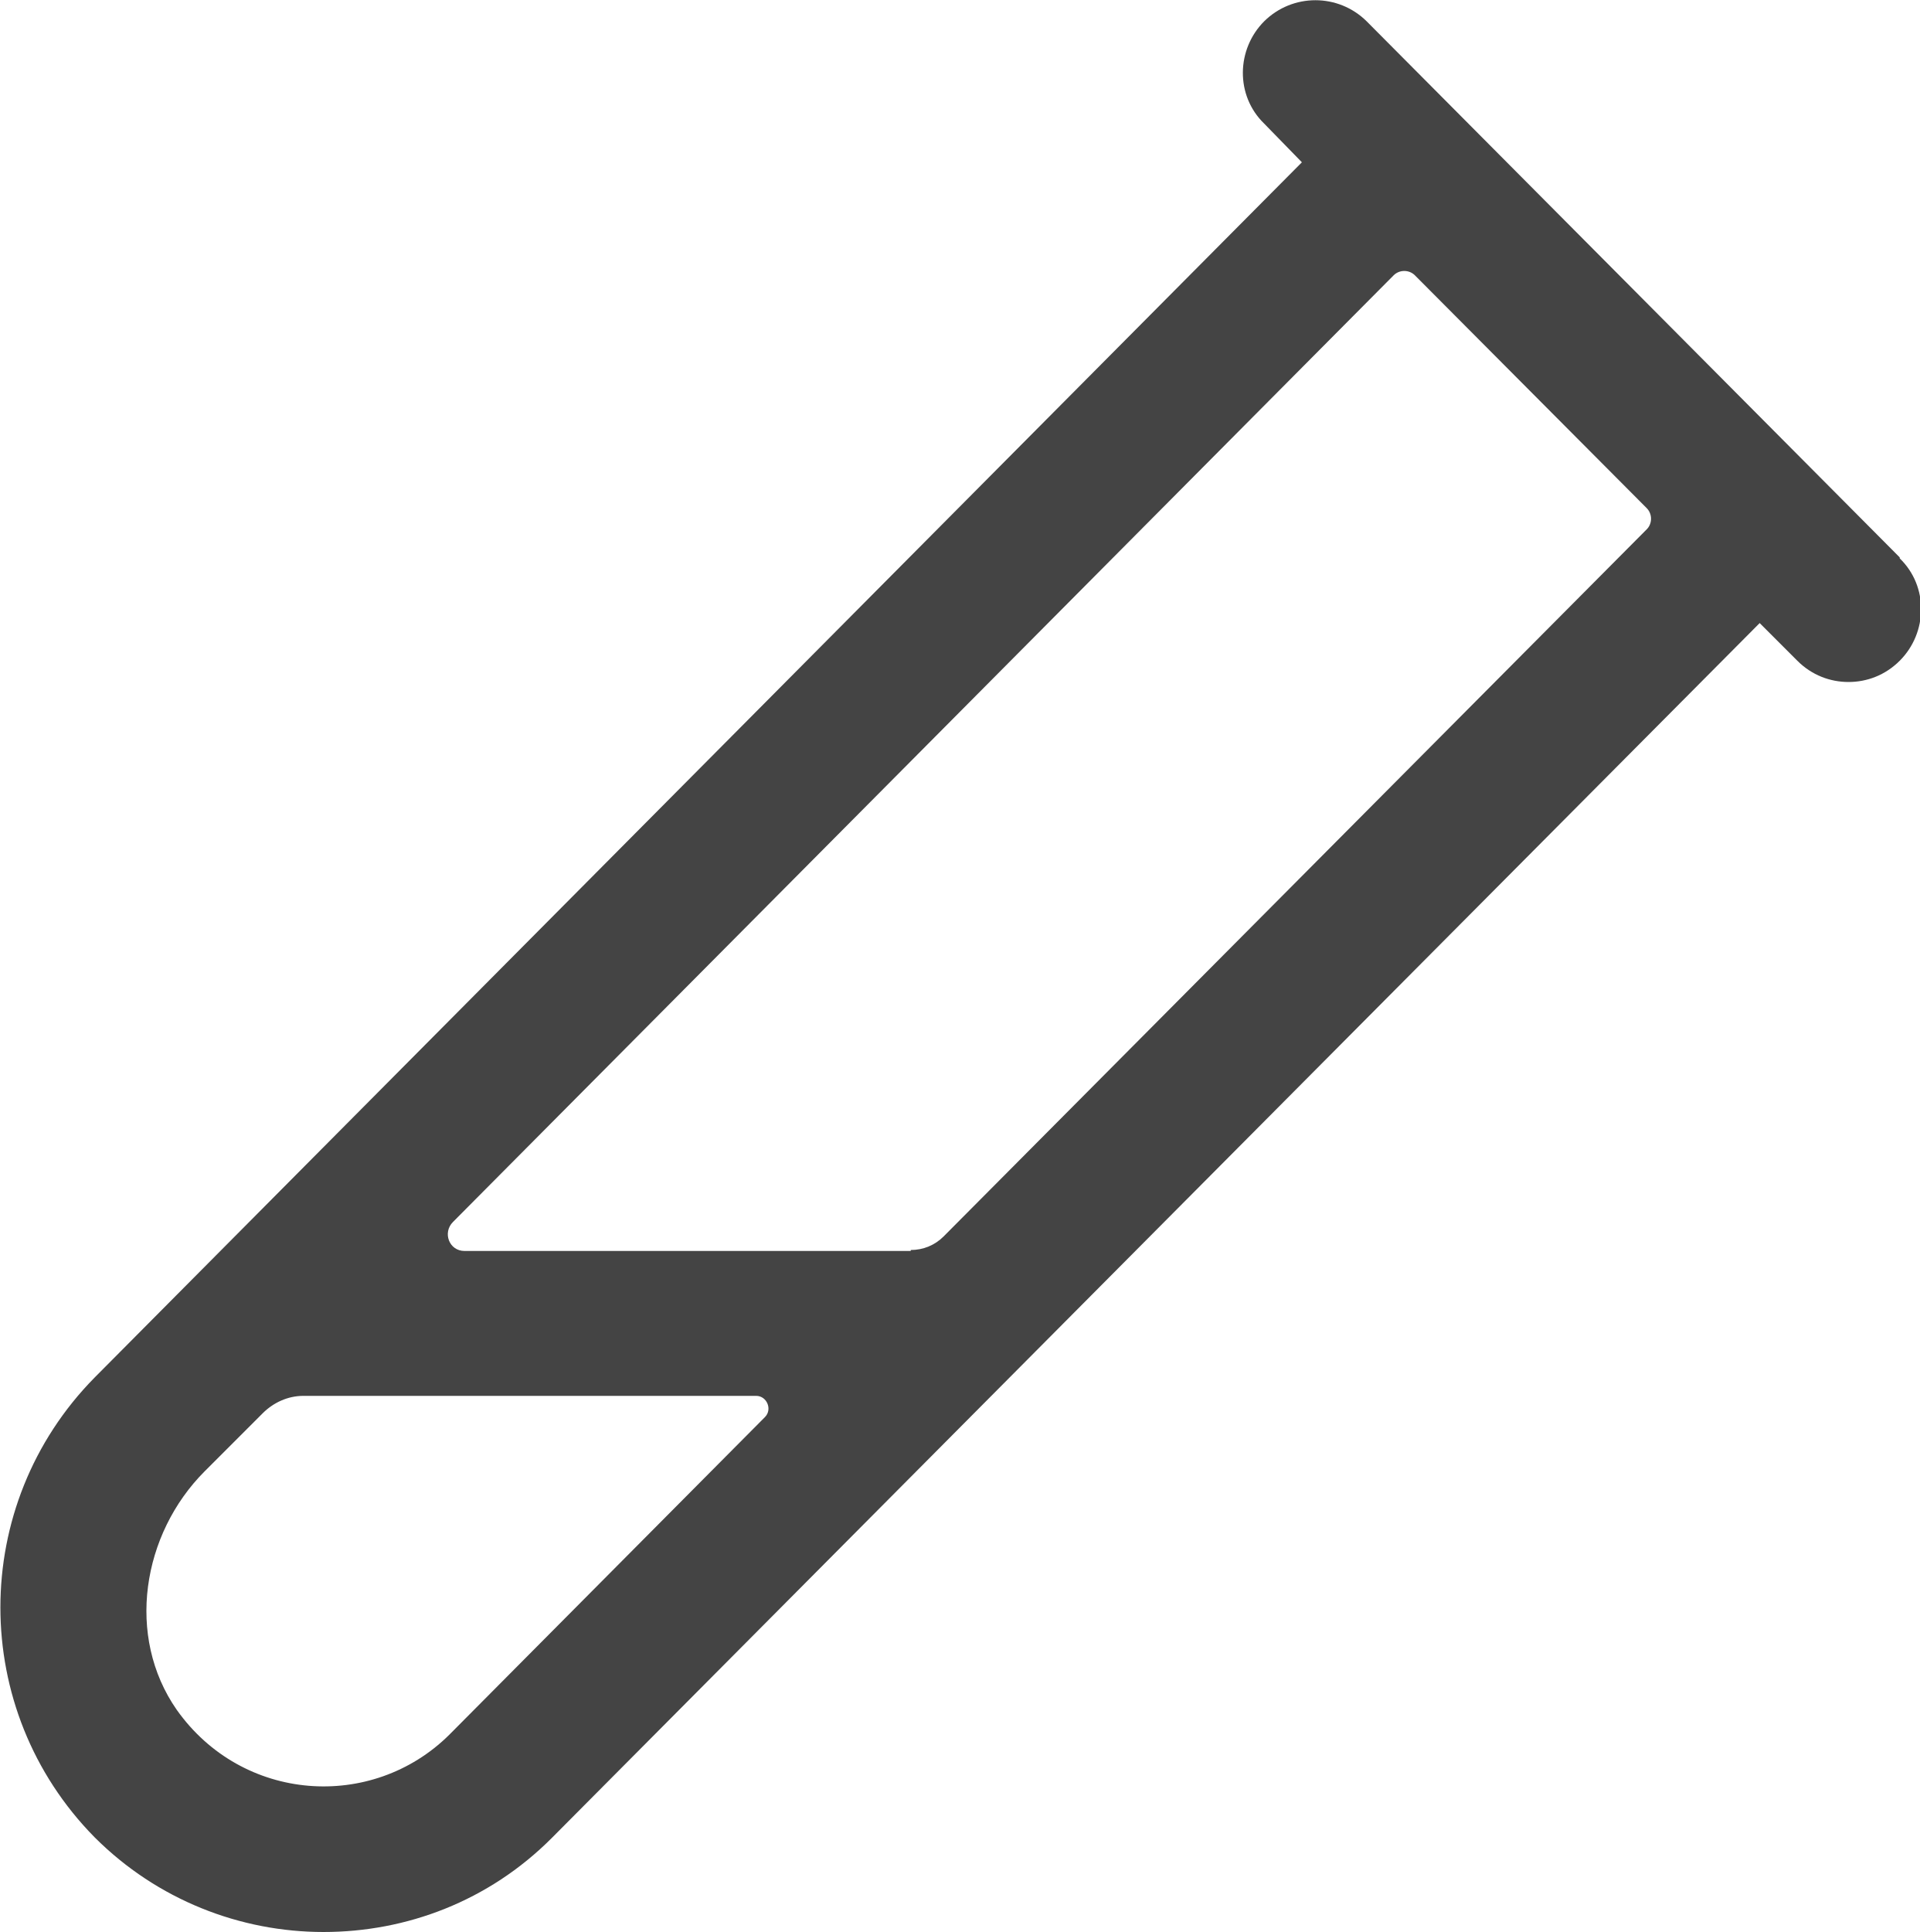
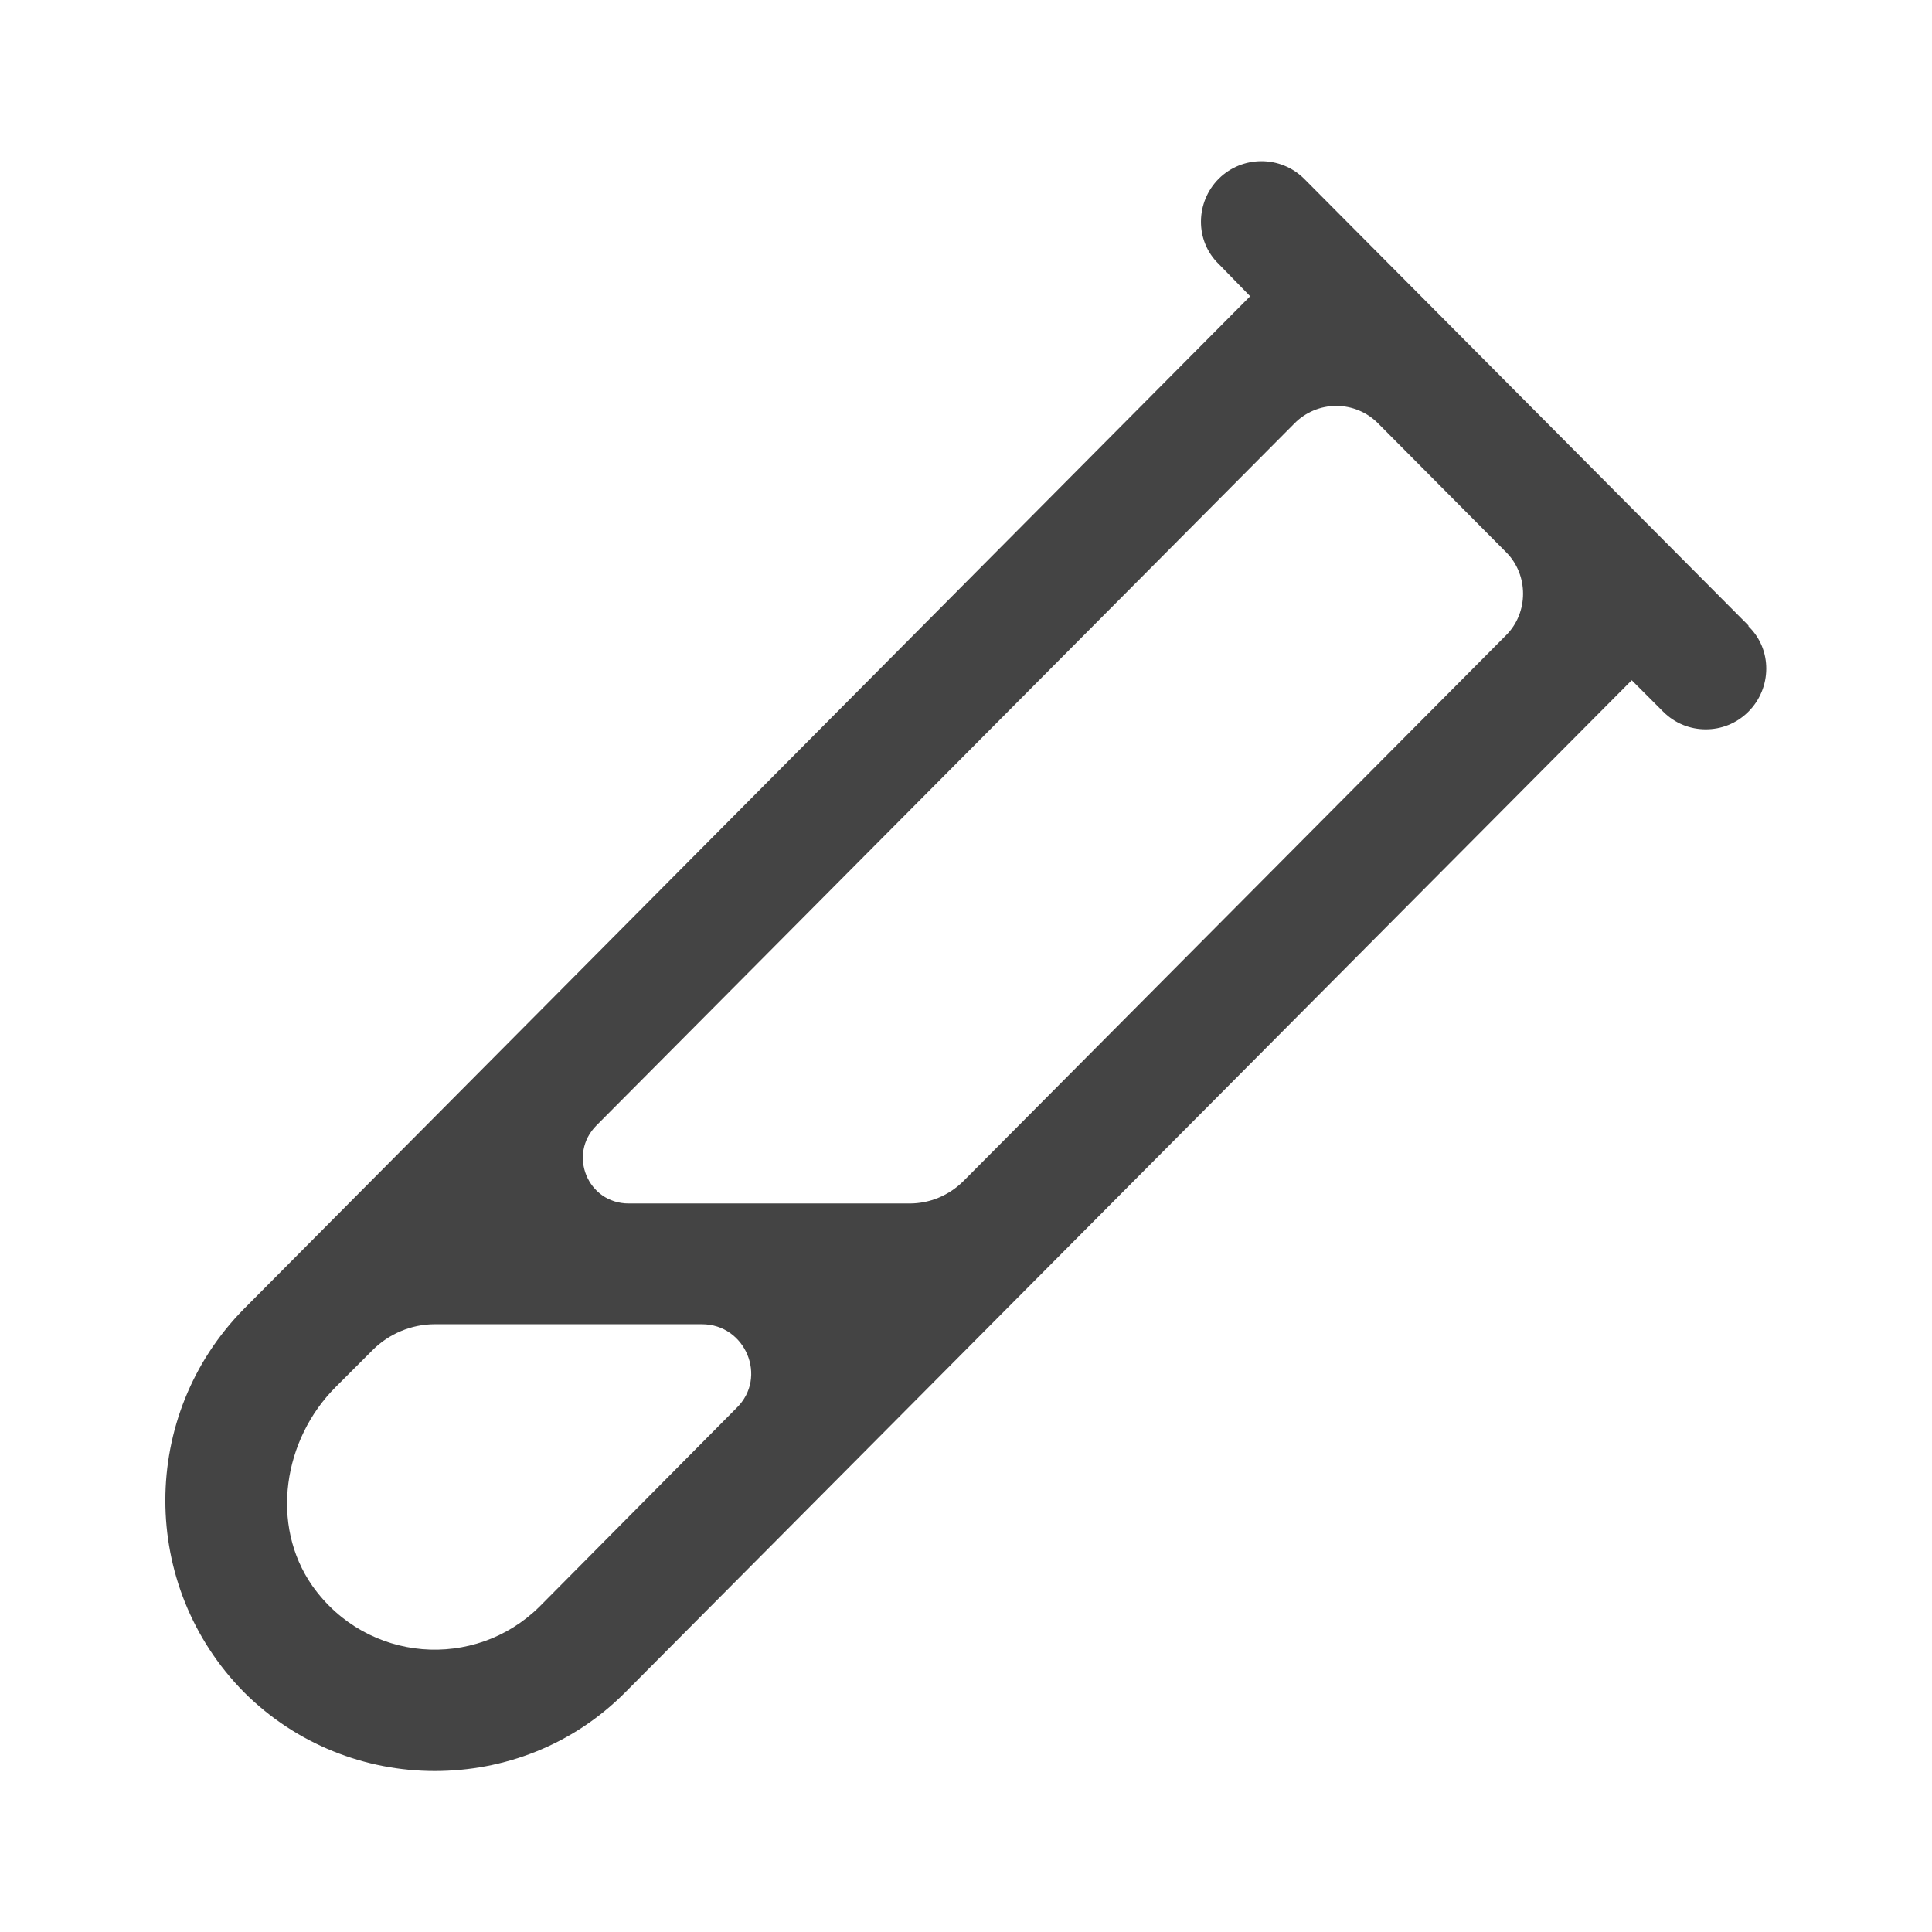
- <svg xmlns="http://www.w3.org/2000/svg" viewBox="0 0 19.88 20">
-   <path fill="#444" d="M19.67 5.77 14.15.22a.754.754 0 0 0-1.06 0c-.29.29-.3.77 0 1.06l.39.4L.98 14.26a3.39 3.39 0 0 0 0 4.76c.65.65 1.51.98 2.37.98s1.71-.32 2.36-.97L18.22 6.45l.39.39c.15.15.34.22.53.22s.38-.07.53-.22c.29-.29.3-.77 0-1.06ZM4.65 17.96c-.8.79-2.14.7-2.82-.26-.53-.76-.36-1.82.29-2.47l.6-.6c.11-.11.26-.18.42-.18h4.69c.11 0 .17.14.09.22zm4.78-5.01H4.81c-.16 0-.23-.19-.12-.3l9.74-9.8c.06-.06.16-.06.22 0l2.4 2.41c.06.06.06.16 0 .22L9.77 12.8c-.09.09-.21.14-.34.14Z" />
+ <svg xmlns="http://www.w3.org/2000/svg" viewBox="0 0 24 24">
+   <path fill="#444" d="M21.72 7.77 16.2 2.22a.754.754 0 0 0-1.06 0c-.29.29-.3.77 0 1.06l.39.4-12.5 12.58a3.39 3.39 0 0 0 0 4.76c.65.65 1.51.98 2.37.98s1.71-.32 2.36-.97L20.27 8.45l.39.39c.15.15.34.22.53.22s.38-.07.53-.22c.29-.29.3-.77 0-1.06ZM6.7 19.96c-.8.79-2.14.7-2.82-.26-.53-.76-.36-1.82.29-2.47l.46-.46c.2-.2.48-.32.77-.32h3.32c.54 0 .82.66.43 1.04zm4.59-5.01H7.81c-.51 0-.76-.61-.4-.97l8.67-8.72a.73.73 0 0 1 1.04 0l1.59 1.6c.28.28.28.75 0 1.03l-6.74 6.78c-.18.18-.42.28-.67.28Z" />
</svg>
